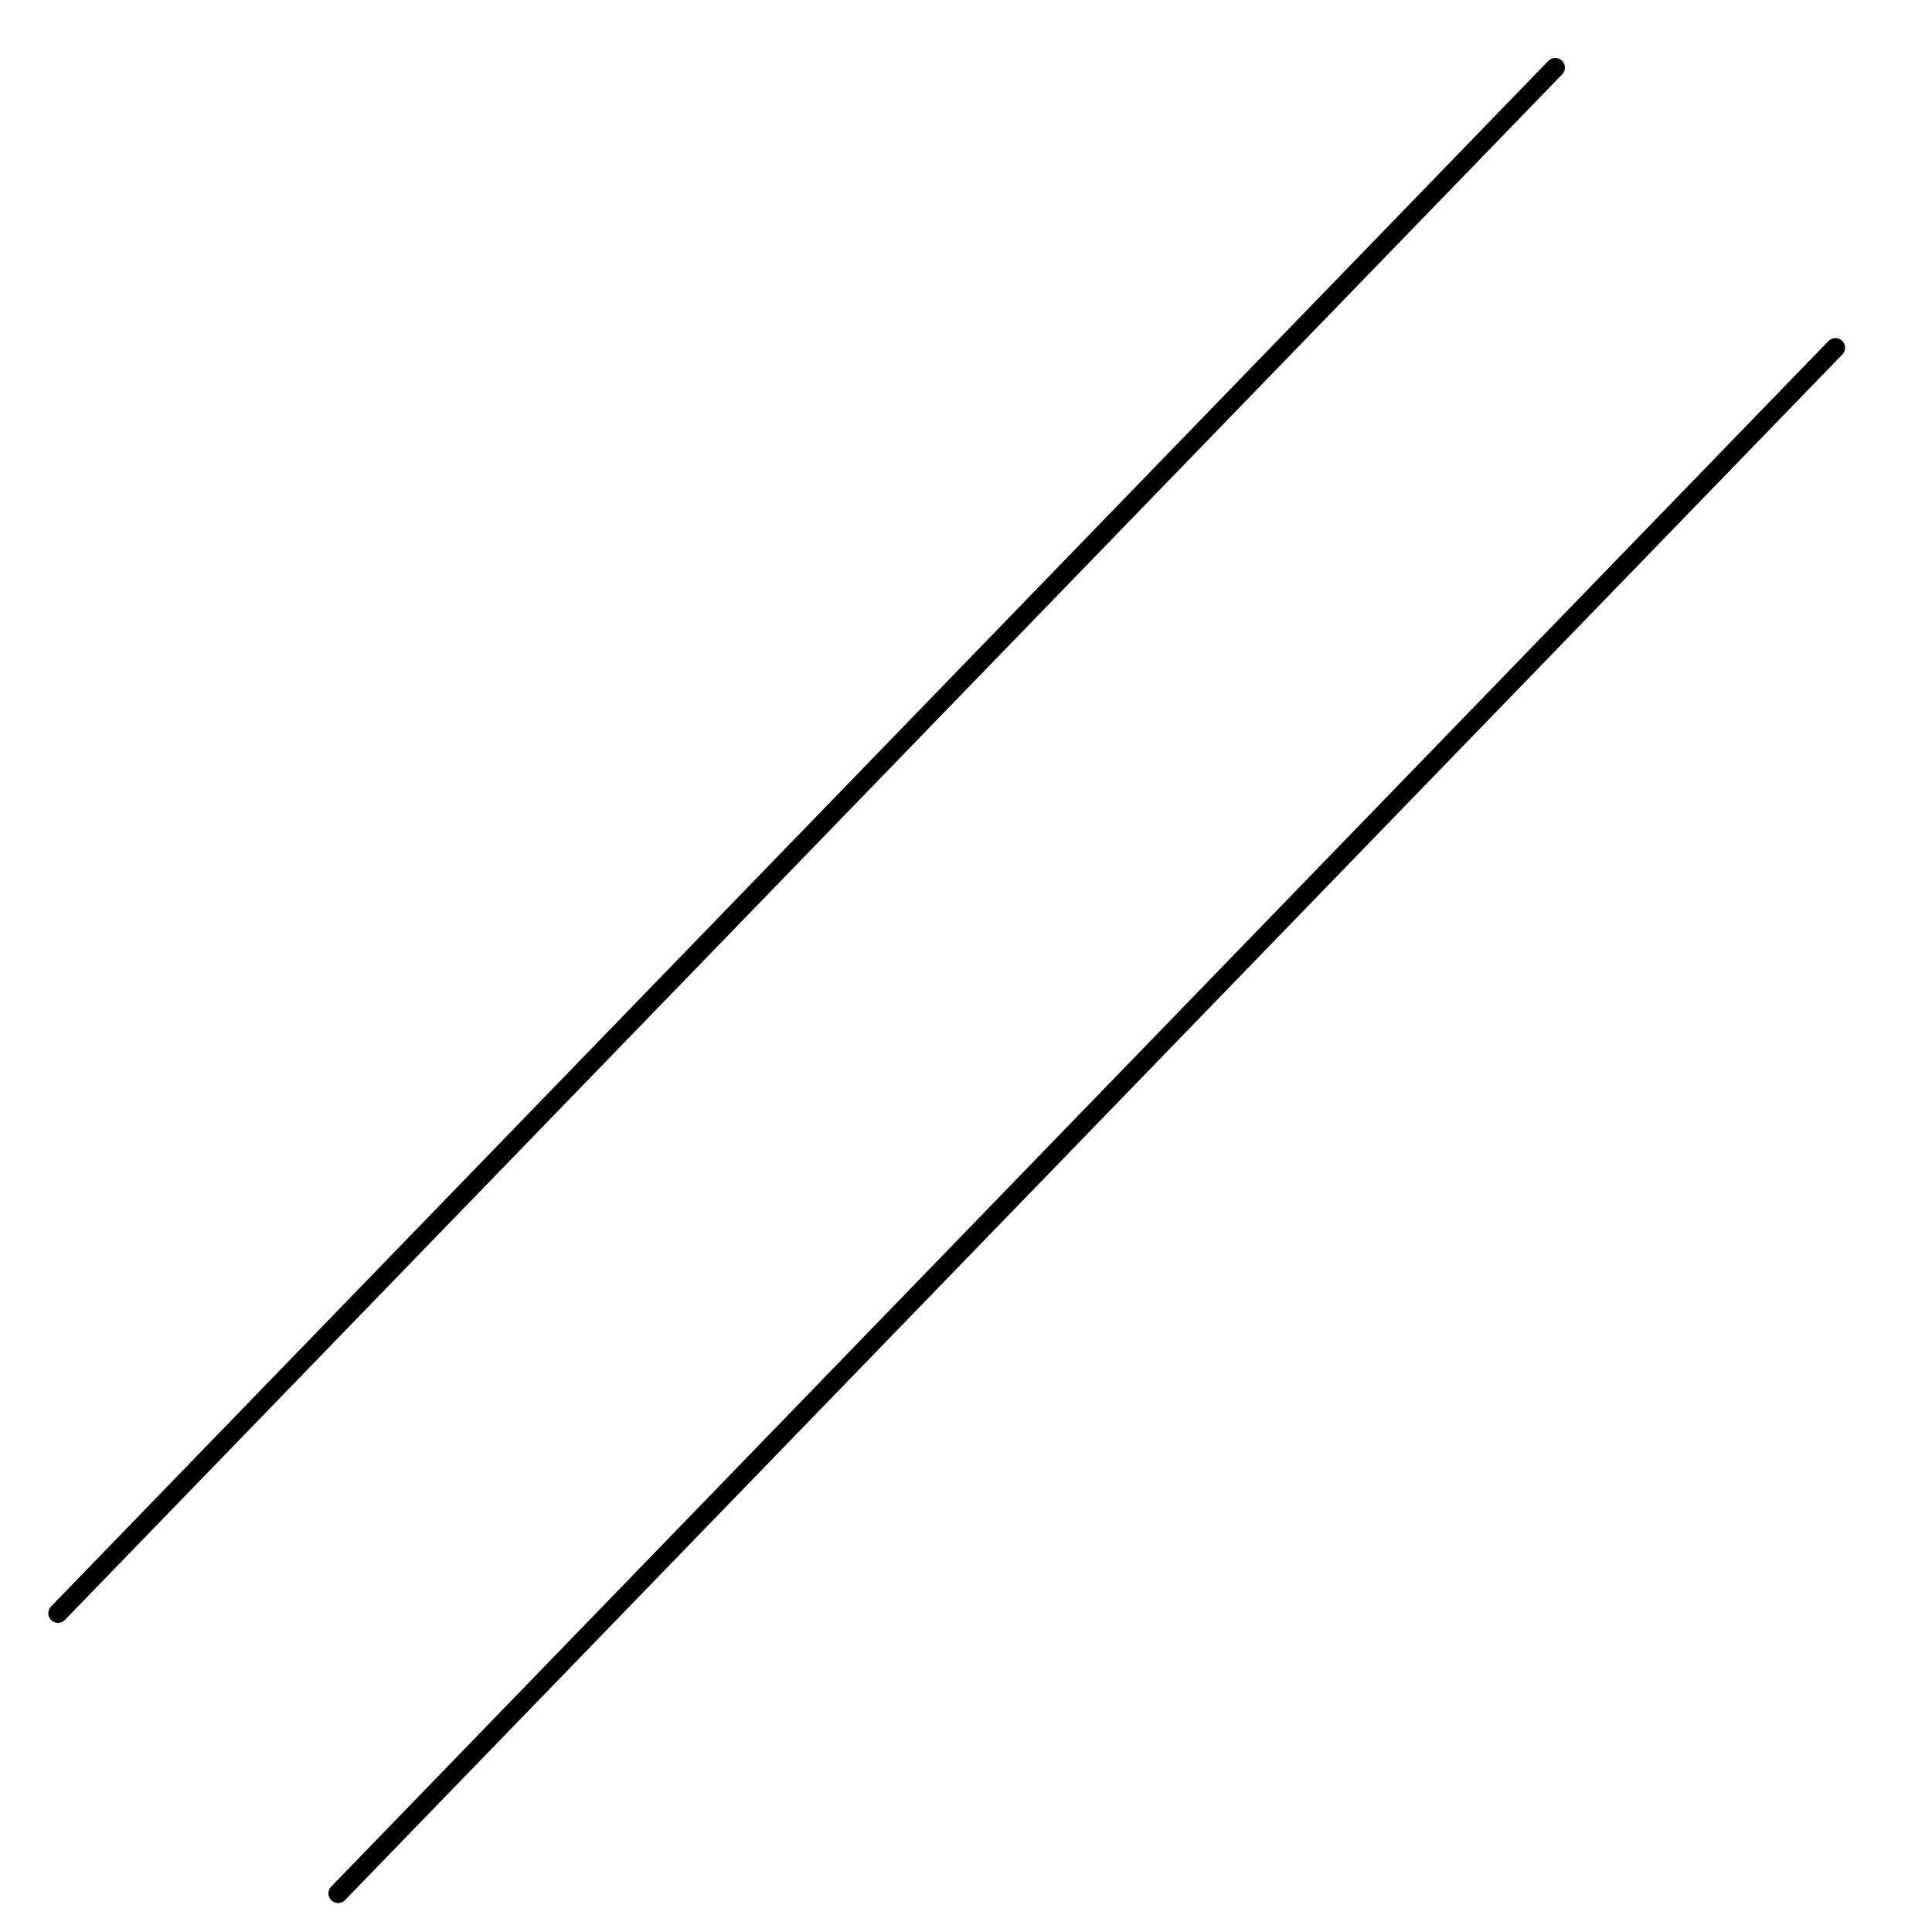
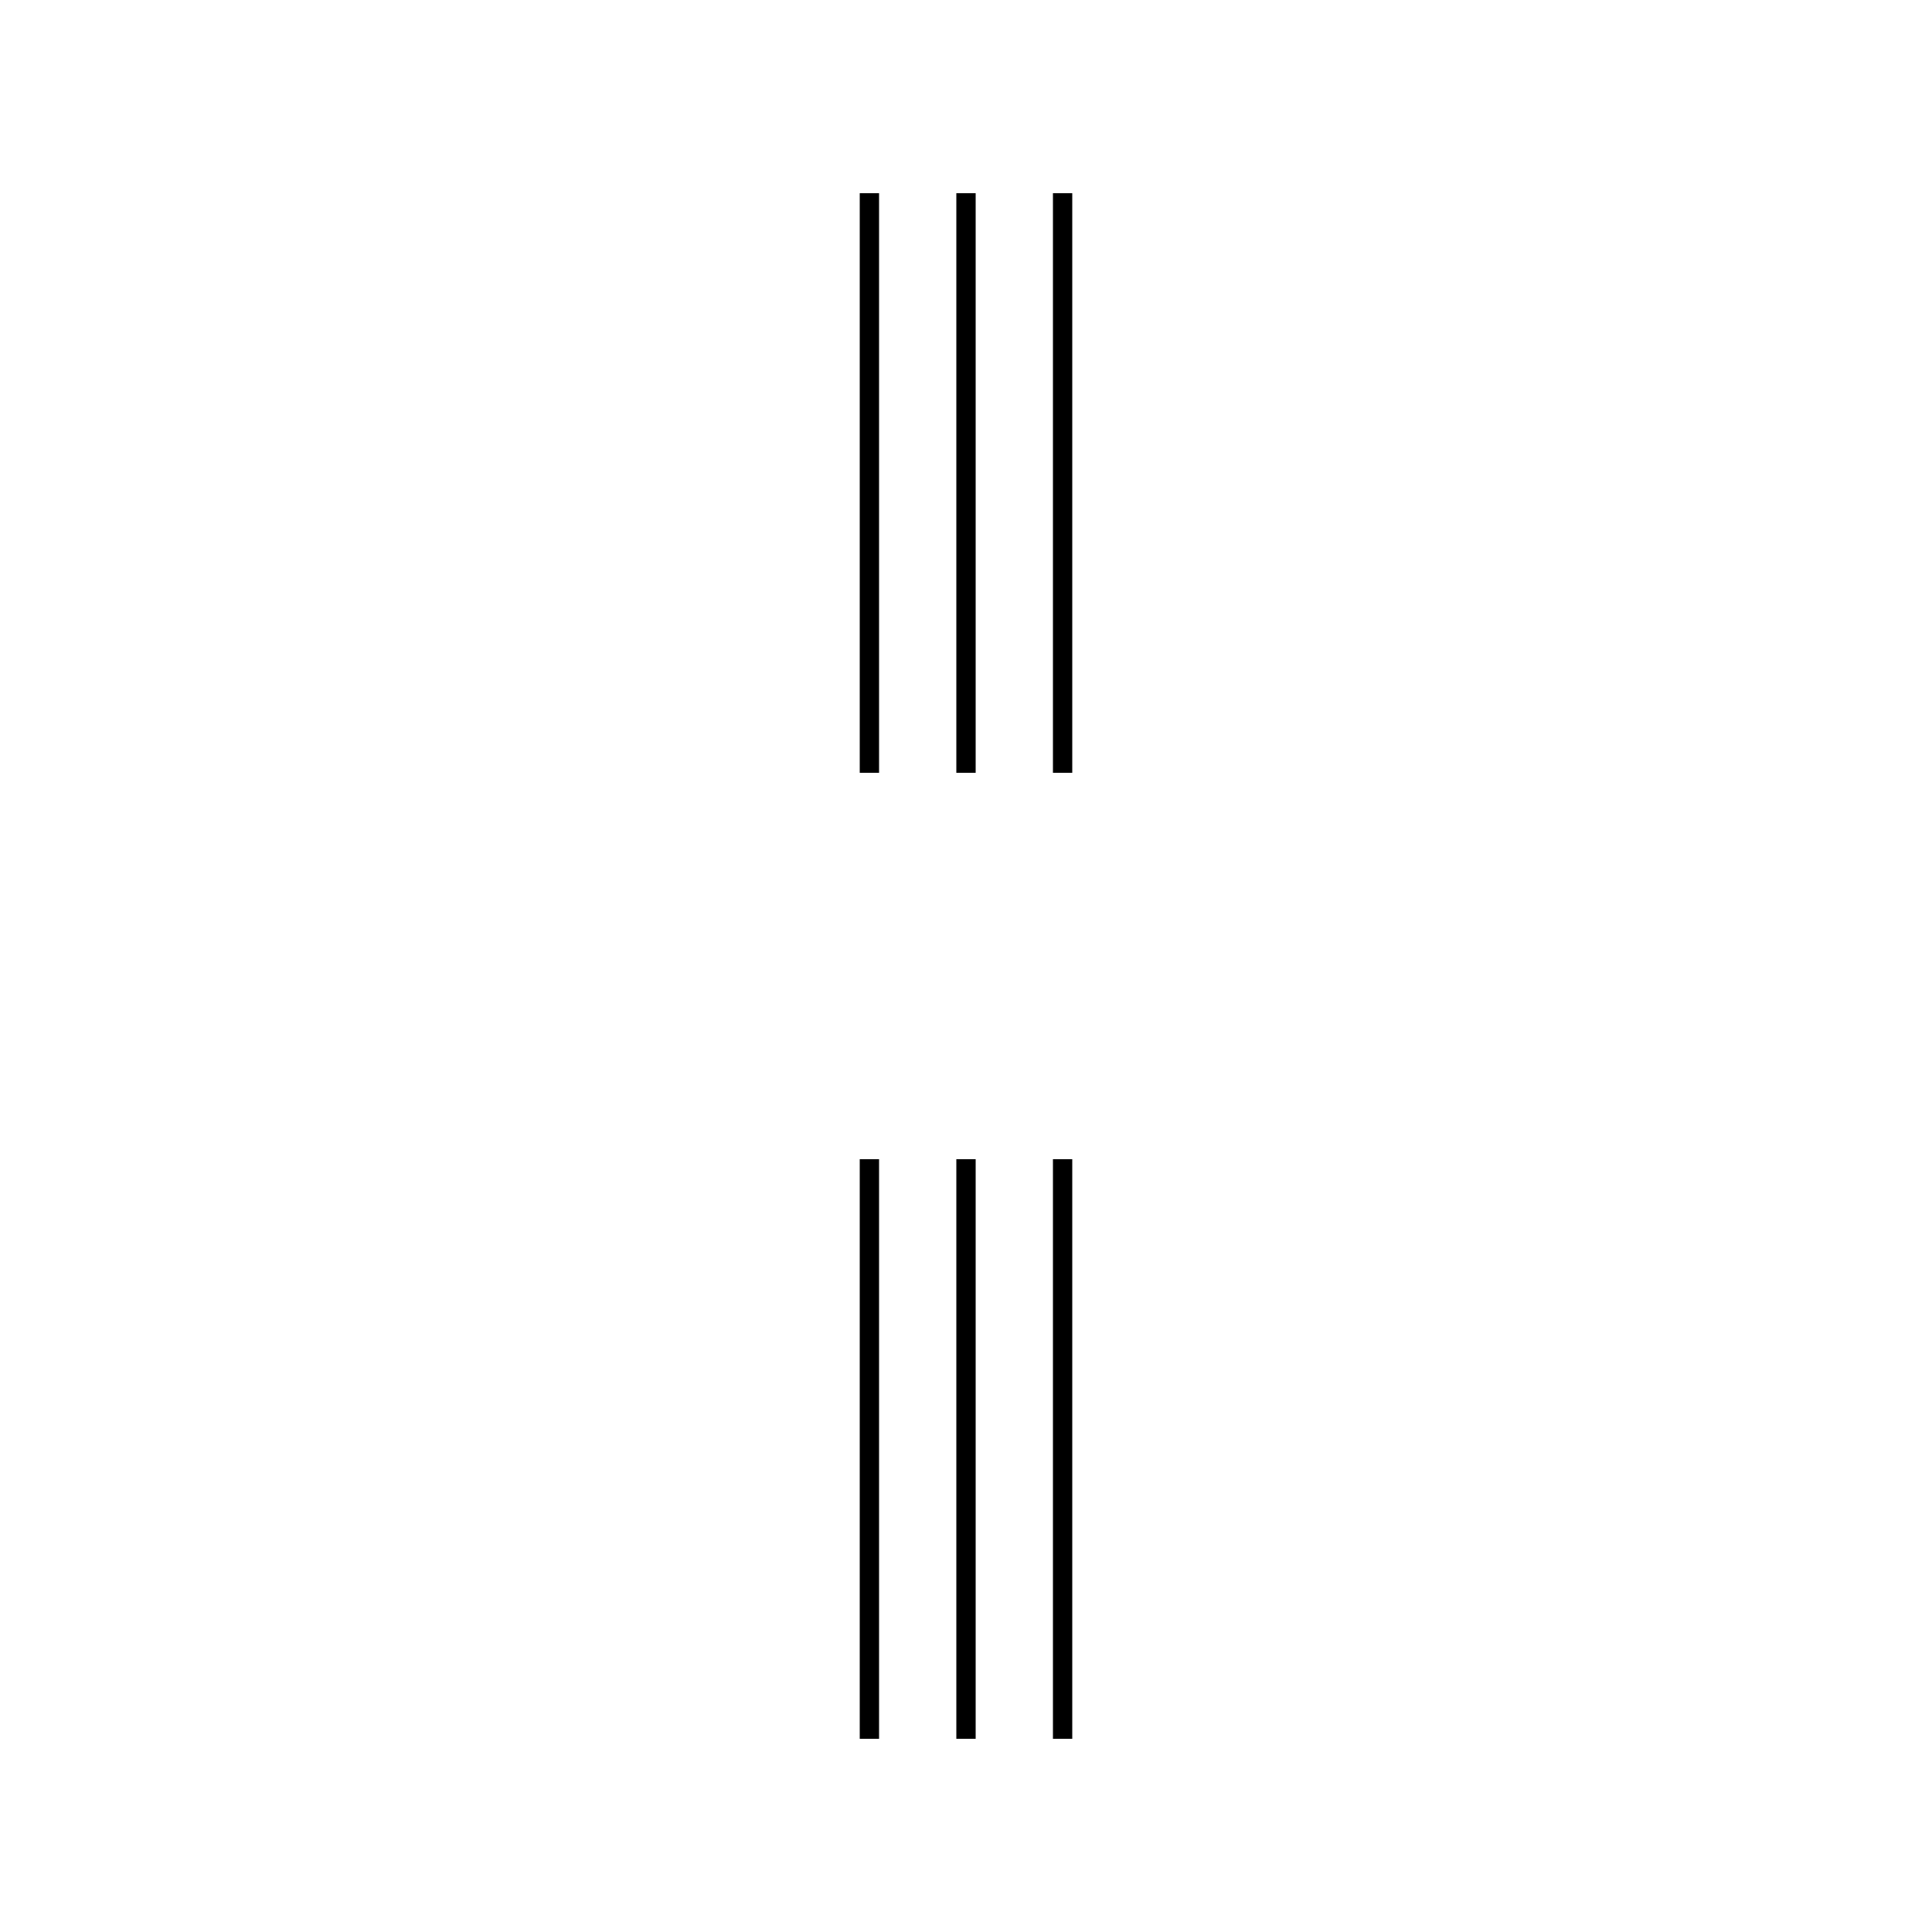
- <svg xmlns="http://www.w3.org/2000/svg" version="1.1" x="0px" y="0px" viewBox="0 0 200 200" style="enable-background:new 0 0 200 200;" xml:space="preserve">
-   <style type="text/css">
- 	.st0{display:none;}
- 	.st1{display:inline;fill:none;stroke:#000000;stroke-width:2;stroke-linecap:round;stroke-miterlimit:10;}
- 	.st2{fill:none;stroke:#000000;stroke-width:2;stroke-linecap:round;stroke-miterlimit:10;}
- </style>
-   <g id="Layer_6" class="st0">
-     <rect x="25" y="25" class="st1" width="150" height="151" />
-   </g>
-   <g id="Layer_2" class="st0">
-     <circle class="st1" cx="100" cy="100" r="75" />
-   </g>
-   <g id="Layer_5" class="st0">
-     <polyline class="st1" points="50,4 100,84 150,4  " />
-     <polyline class="st1" points="150,196 101,117 50,196  " />
-   </g>
-   <g id="Layer_1" class="st0">
-     <path class="st1" d="M100,200" />
-     <path class="st1" d="M85.5,198c25.1-24,24.1-65.3,0-87.2C61.4,89,21.8,93.3,2,122" />
-     <path class="st1" d="M105,1" />
-     <path class="st1" d="M113.5,2c-25.1,24-24.1,65.3,0,87.2C137.6,111,177.2,106.7,197,78" />
-   </g>
-   <g id="Layer_3">
-     <line class="st2" x1="35" y1="196" x2="190" y2="36" />
-     <line class="st2" x1="6" y1="167" x2="161" y2="7" />
-   </g>
-   <g id="Layer_4" class="st0">
-     <polyline class="st1" points="111,13 111,95 10,95  " />
-     <polyline class="st1" points="91,187 91,105 187.5,105  " />
-   </g>
+ <svg xmlns="http://www.w3.org/2000/svg" viewBox="0 0 100 100">
+   <path d="m 50 10 l 0 30 M 45 10 l 0 30 M 55 10 l 0 30 M 50 60 l 0 30 M 45 60 l 0 30 M 55 60 l 0 30" fill="#ffff00" stroke="#000000" stroke-width="1" />
</svg>
